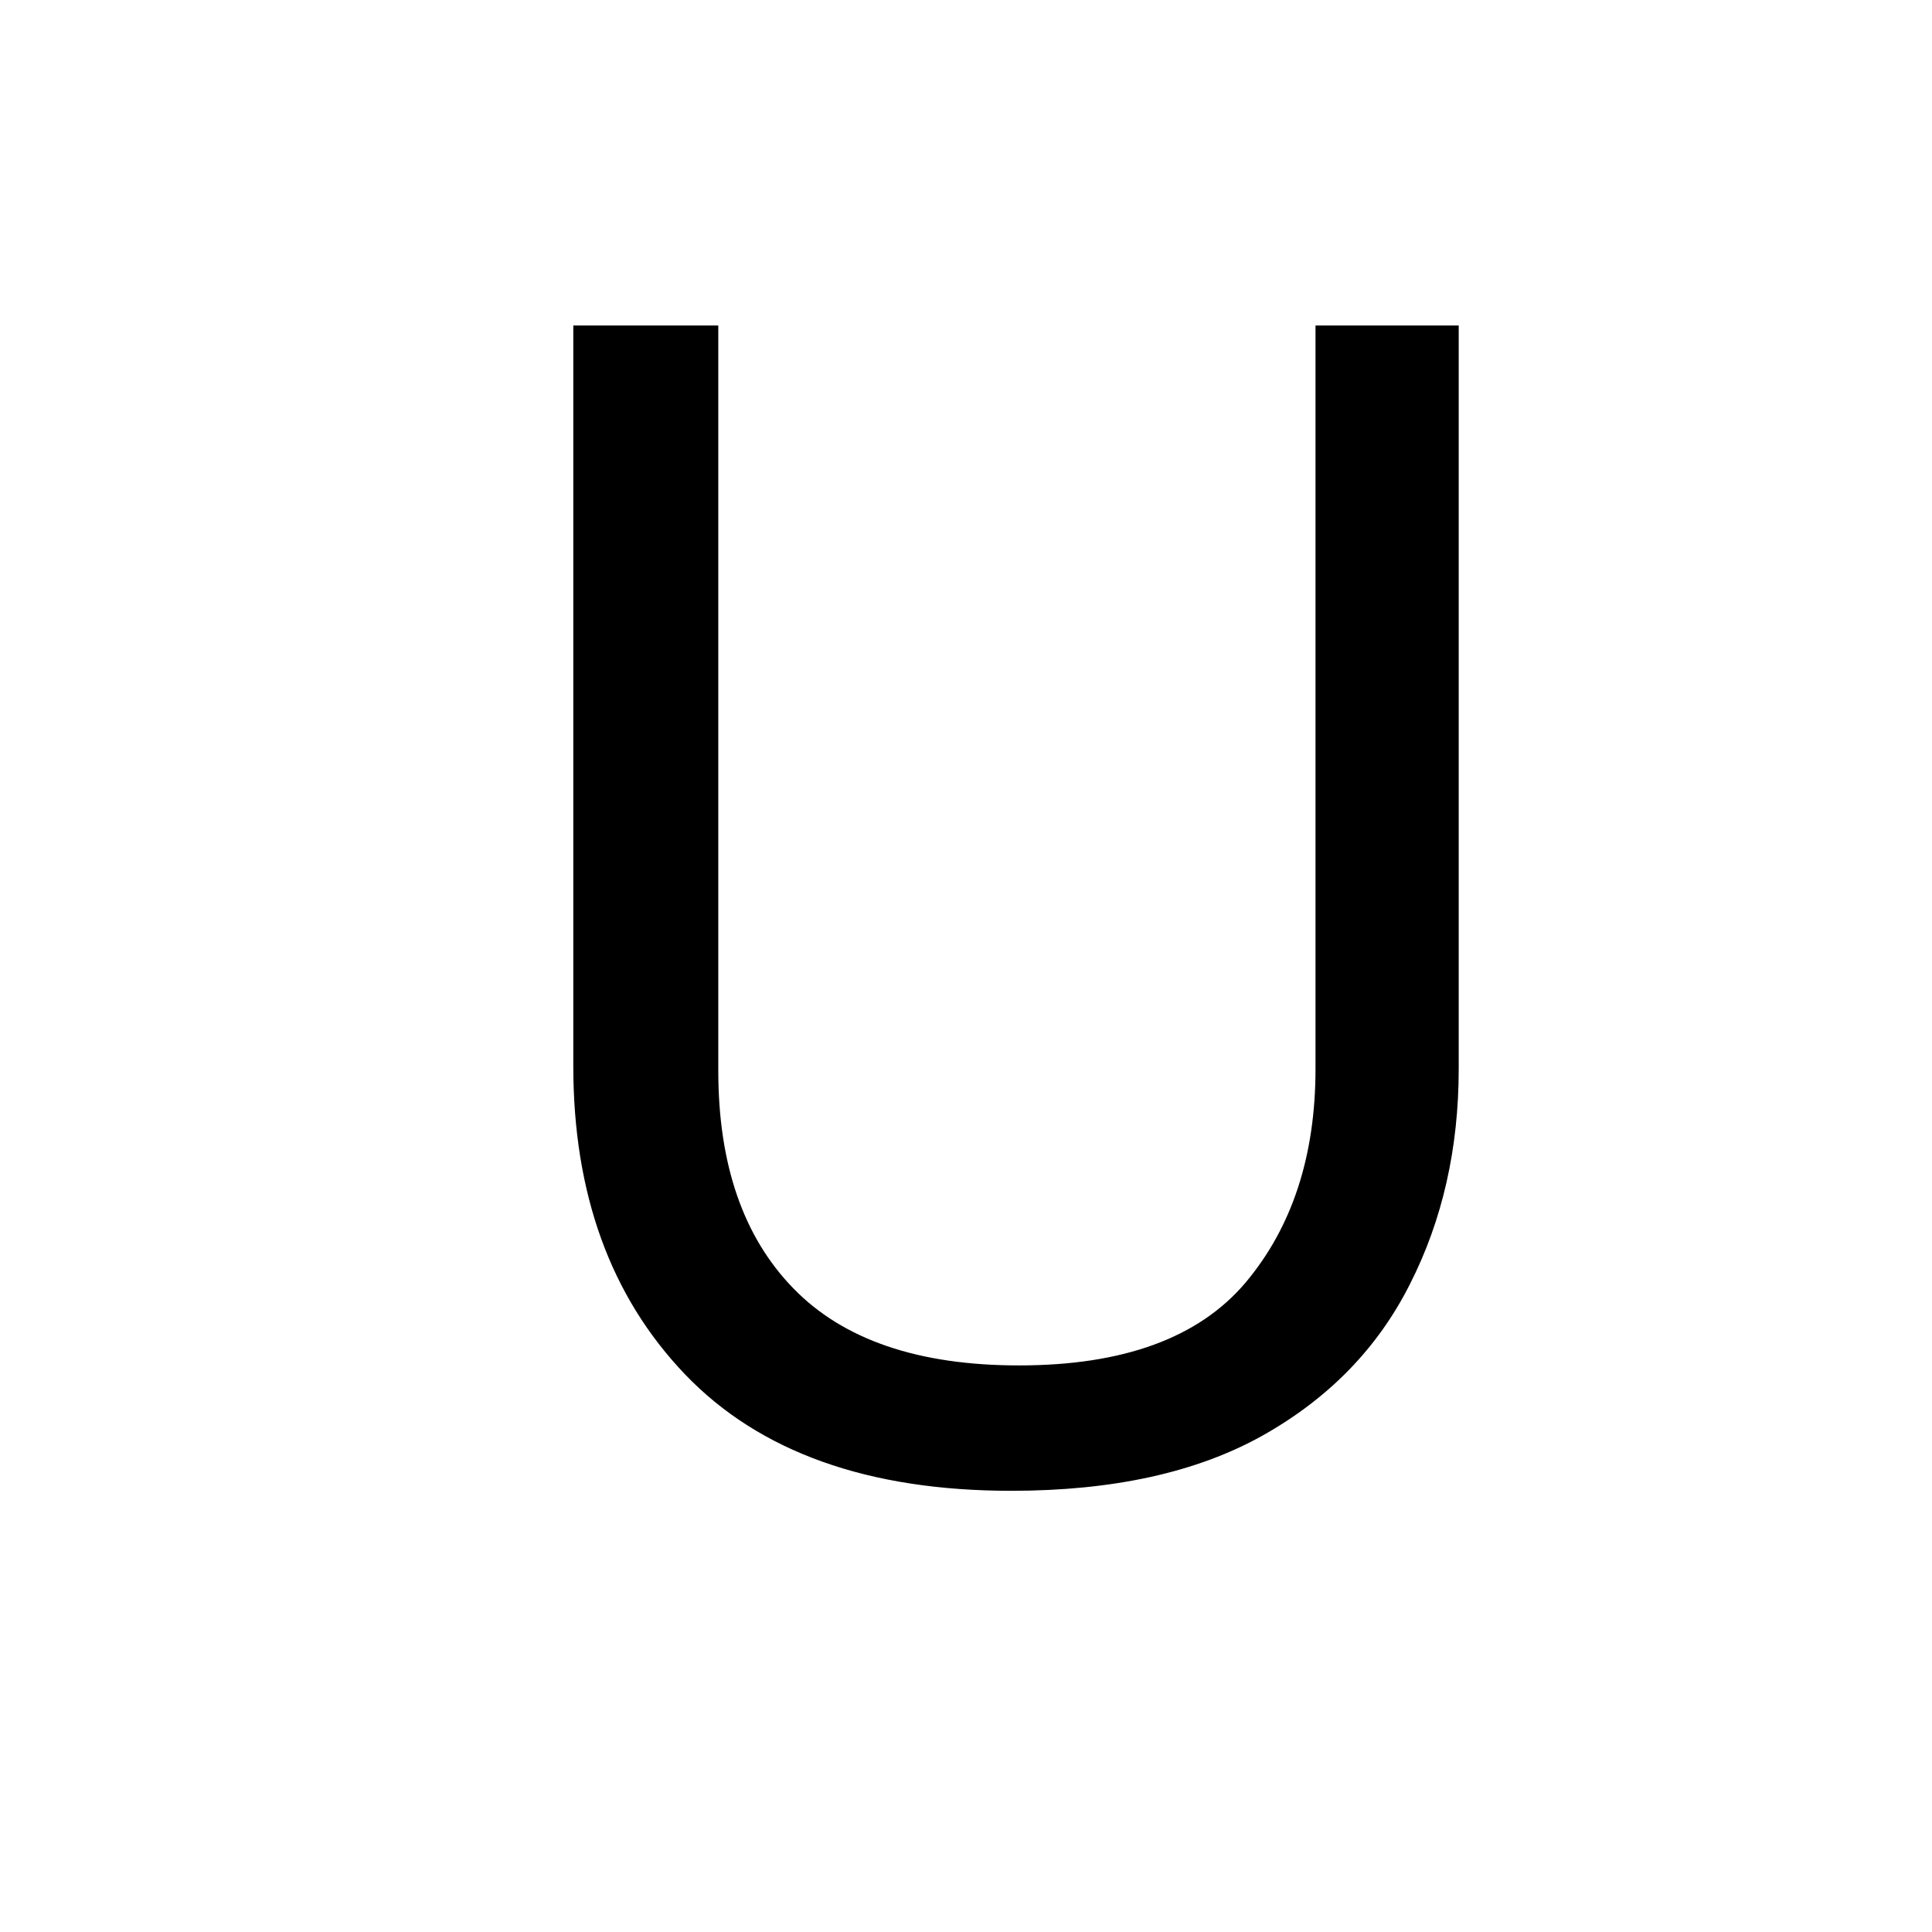
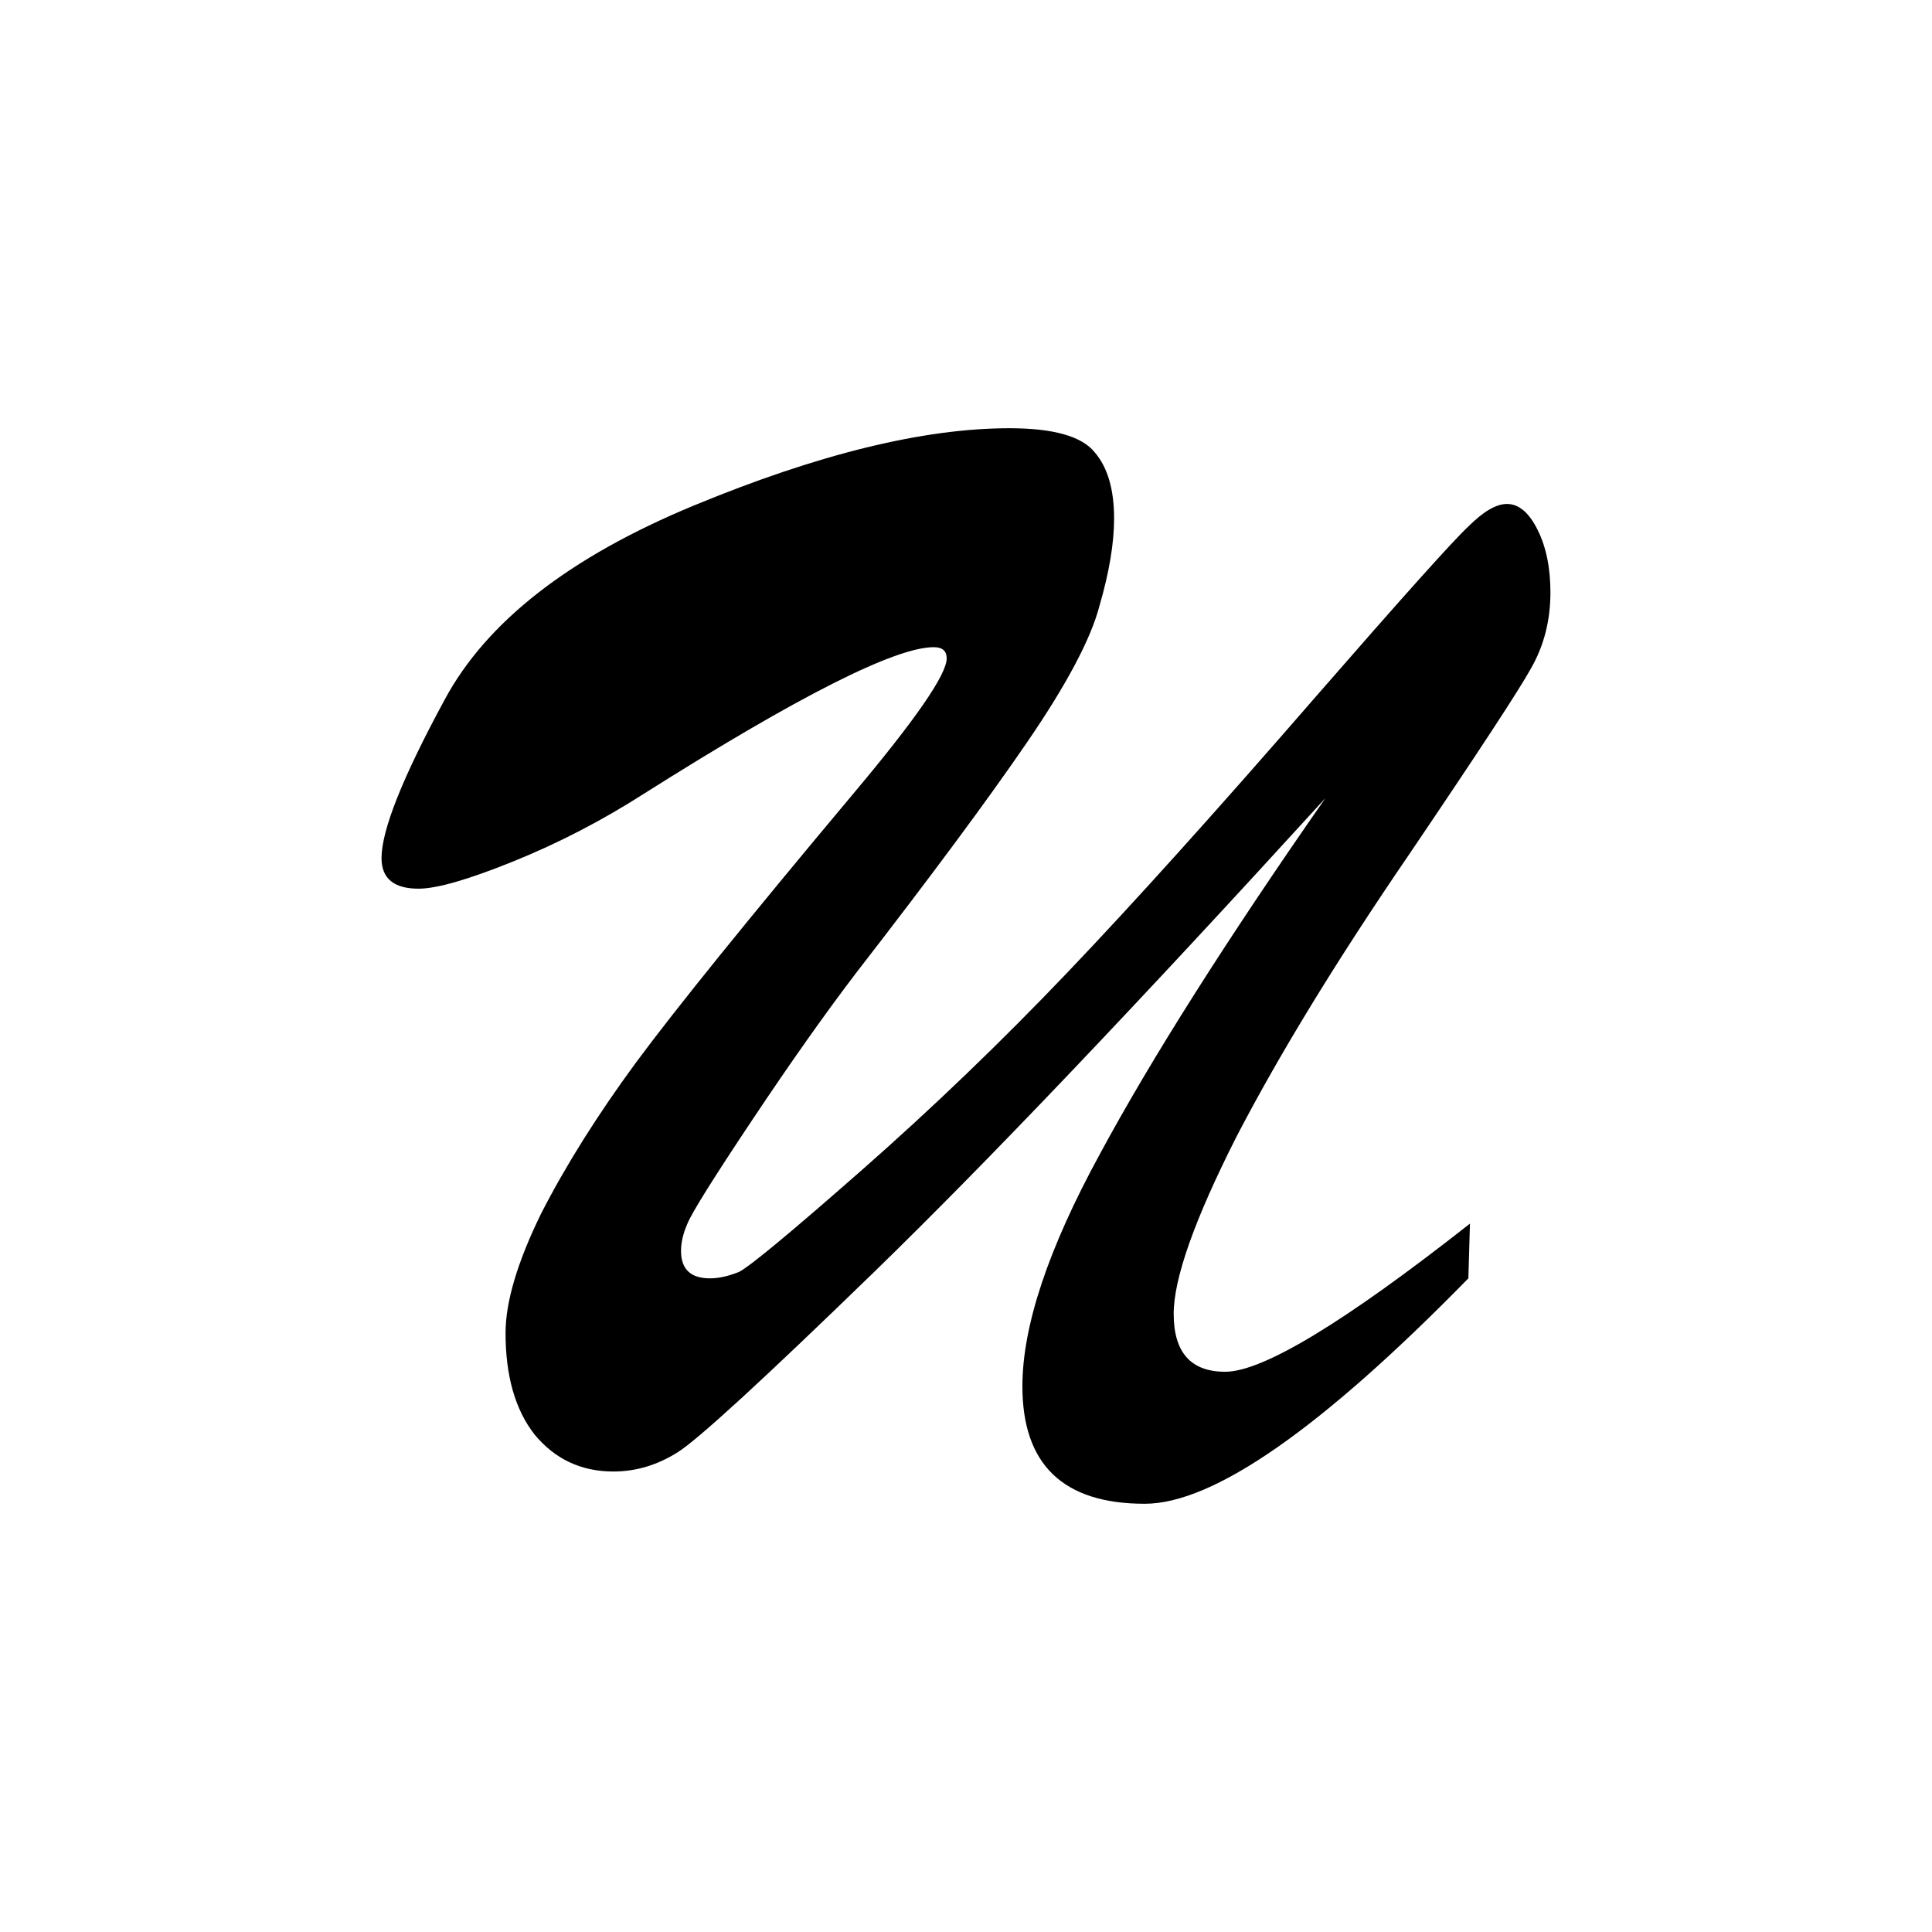
<svg xmlns="http://www.w3.org/2000/svg" width="192" height="192" viewBox="0 0 50.8 50.8" version="1.1" id="svg1">
  <defs id="defs1" />
  <g id="layer1">
-     <text xml:space="preserve" style="font-size:3.175px;text-align:start;writing-mode:lr-tb;direction:ltr;text-anchor:start;fill:#000000;stroke-width:0.265" x="11.261" y="38.777" id="text1">
-       <tspan id="tspan1" style="font-style:normal;font-variant:normal;font-weight:normal;font-stretch:normal;font-size:42.333px;font-family:STXingkai;-inkscape-font-specification:'STXingkai, Normal';font-variant-ligatures:normal;font-variant-caps:normal;font-variant-numeric:normal;font-variant-east-asian:normal;stroke-width:0.265" x="11.261" y="38.777">U</tspan>
-     </text>
+     <path style="font-size:42.333px;font-family:STXingkai;-inkscape-font-specification:'STXingkai, Normal';stroke-width:0.265" d="m 34.84,20.997 q -7.451,8.17 -11.853,12.446 -4.36,4.233 -5.165,4.741 -0.804,0.508 -1.693,0.508 -1.27,0 -2.074,-0.974 -0.762,-0.974 -0.762,-2.667 0,-1.228 0.931,-3.133 0.974,-1.905 2.498,-3.979 1.566,-2.117 5.715,-7.07 2.455,-2.921 2.455,-3.556 0,-0.296 -0.339,-0.296 -1.524,0 -7.62,3.852 -1.651,1.058 -3.429,1.778 -1.778,0.72 -2.498,0.72 -0.974,0 -0.974,-0.804 0,-1.101 1.651,-4.149 1.651,-3.09 6.562,-5.122 4.911,-2.032 8.297,-2.032 1.736,0 2.244,0.635 0.508,0.593 0.508,1.736 0,0.974 -0.381,2.286 -0.339,1.312 -1.905,3.598 -1.566,2.286 -4.487,6.054 -1.228,1.609 -2.752,3.895 -1.524,2.286 -1.693,2.709 -0.169,0.381 -0.169,0.72 0,0.72 0.762,0.72 0.339,0 0.762,-0.169 0.423,-0.212 3.217,-2.667 2.794,-2.455 5.419,-5.207 2.625,-2.752 6.519,-7.239 3.429,-3.937 4.022,-4.487 0.593,-0.593 1.016,-0.593 0.466,0 0.804,0.677 0.339,0.677 0.339,1.651 0,1.101 -0.508,1.99 -0.466,0.847 -3.217,4.911 -2.836,4.149 -4.53,7.408 -1.651,3.26 -1.651,4.657 0,1.524 1.355,1.524 1.482,0 6.435,-3.895 l -0.042,1.439 q -5.8,5.927 -8.509,5.927 -3.217,0 -3.217,-3.09 0,-2.371 2.032,-6.096 2.032,-3.768 5.927,-9.356 z" id="text1" aria-label="U" />
  </g>
</svg>
